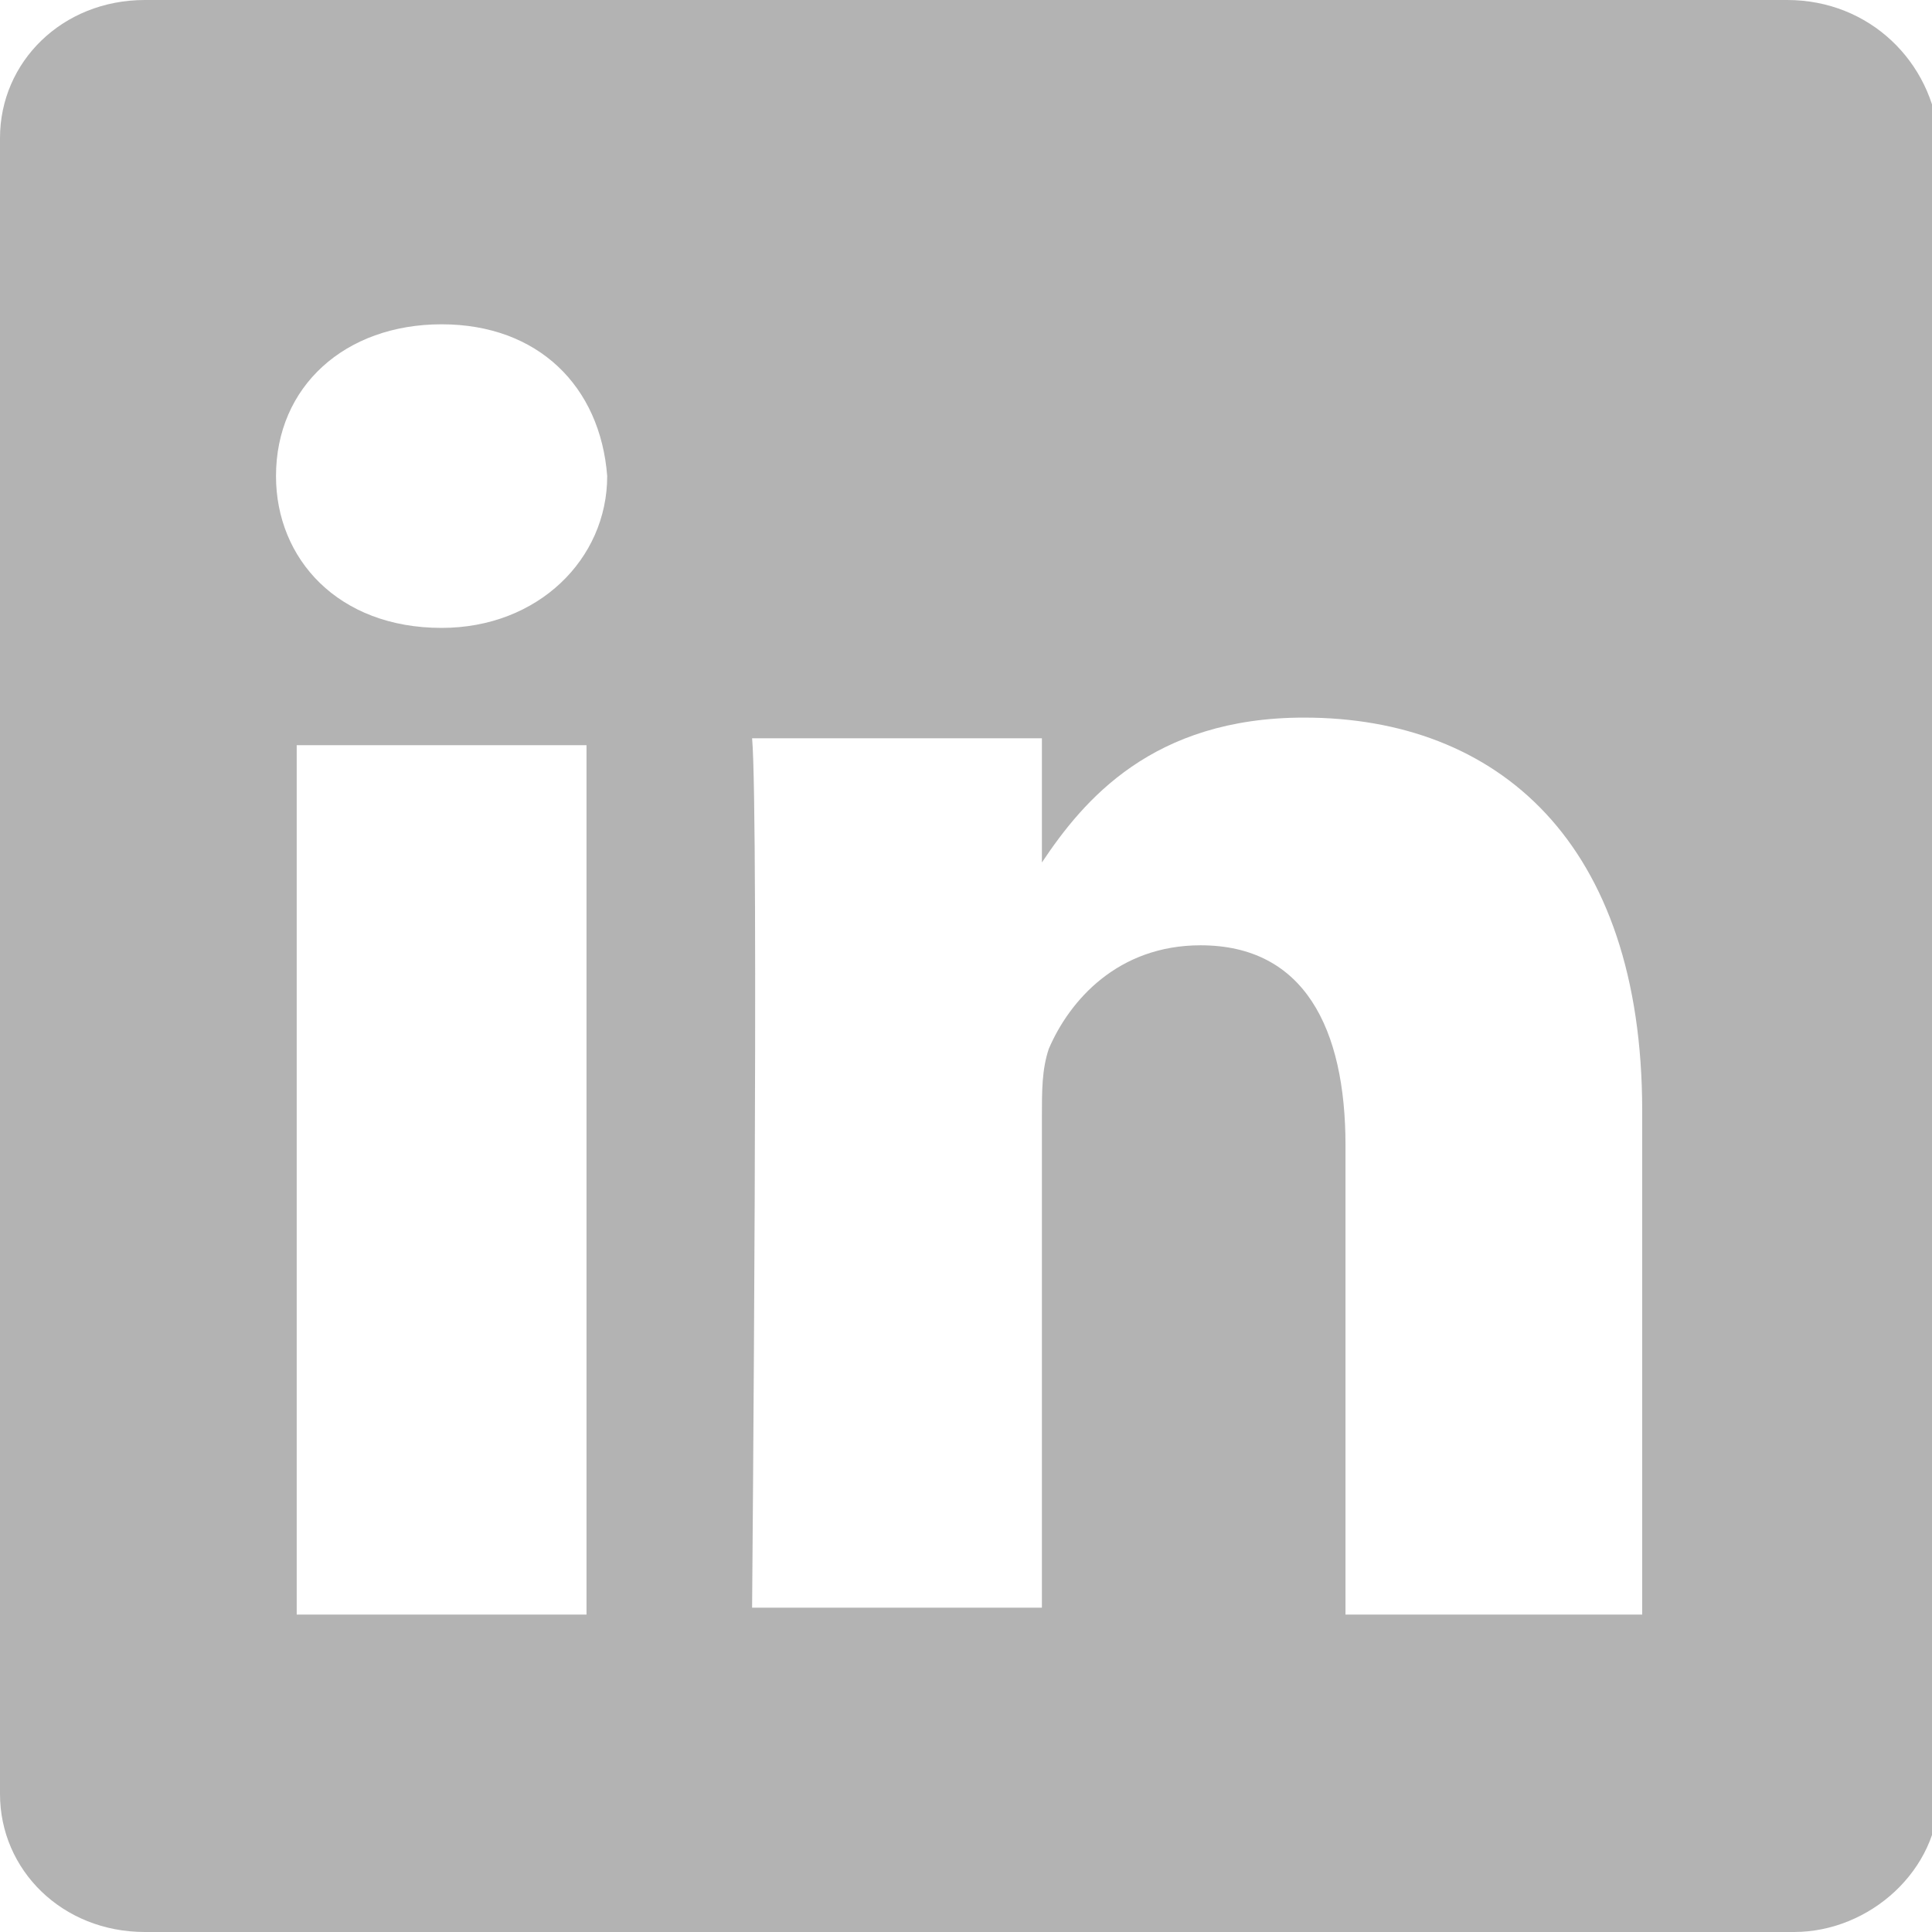
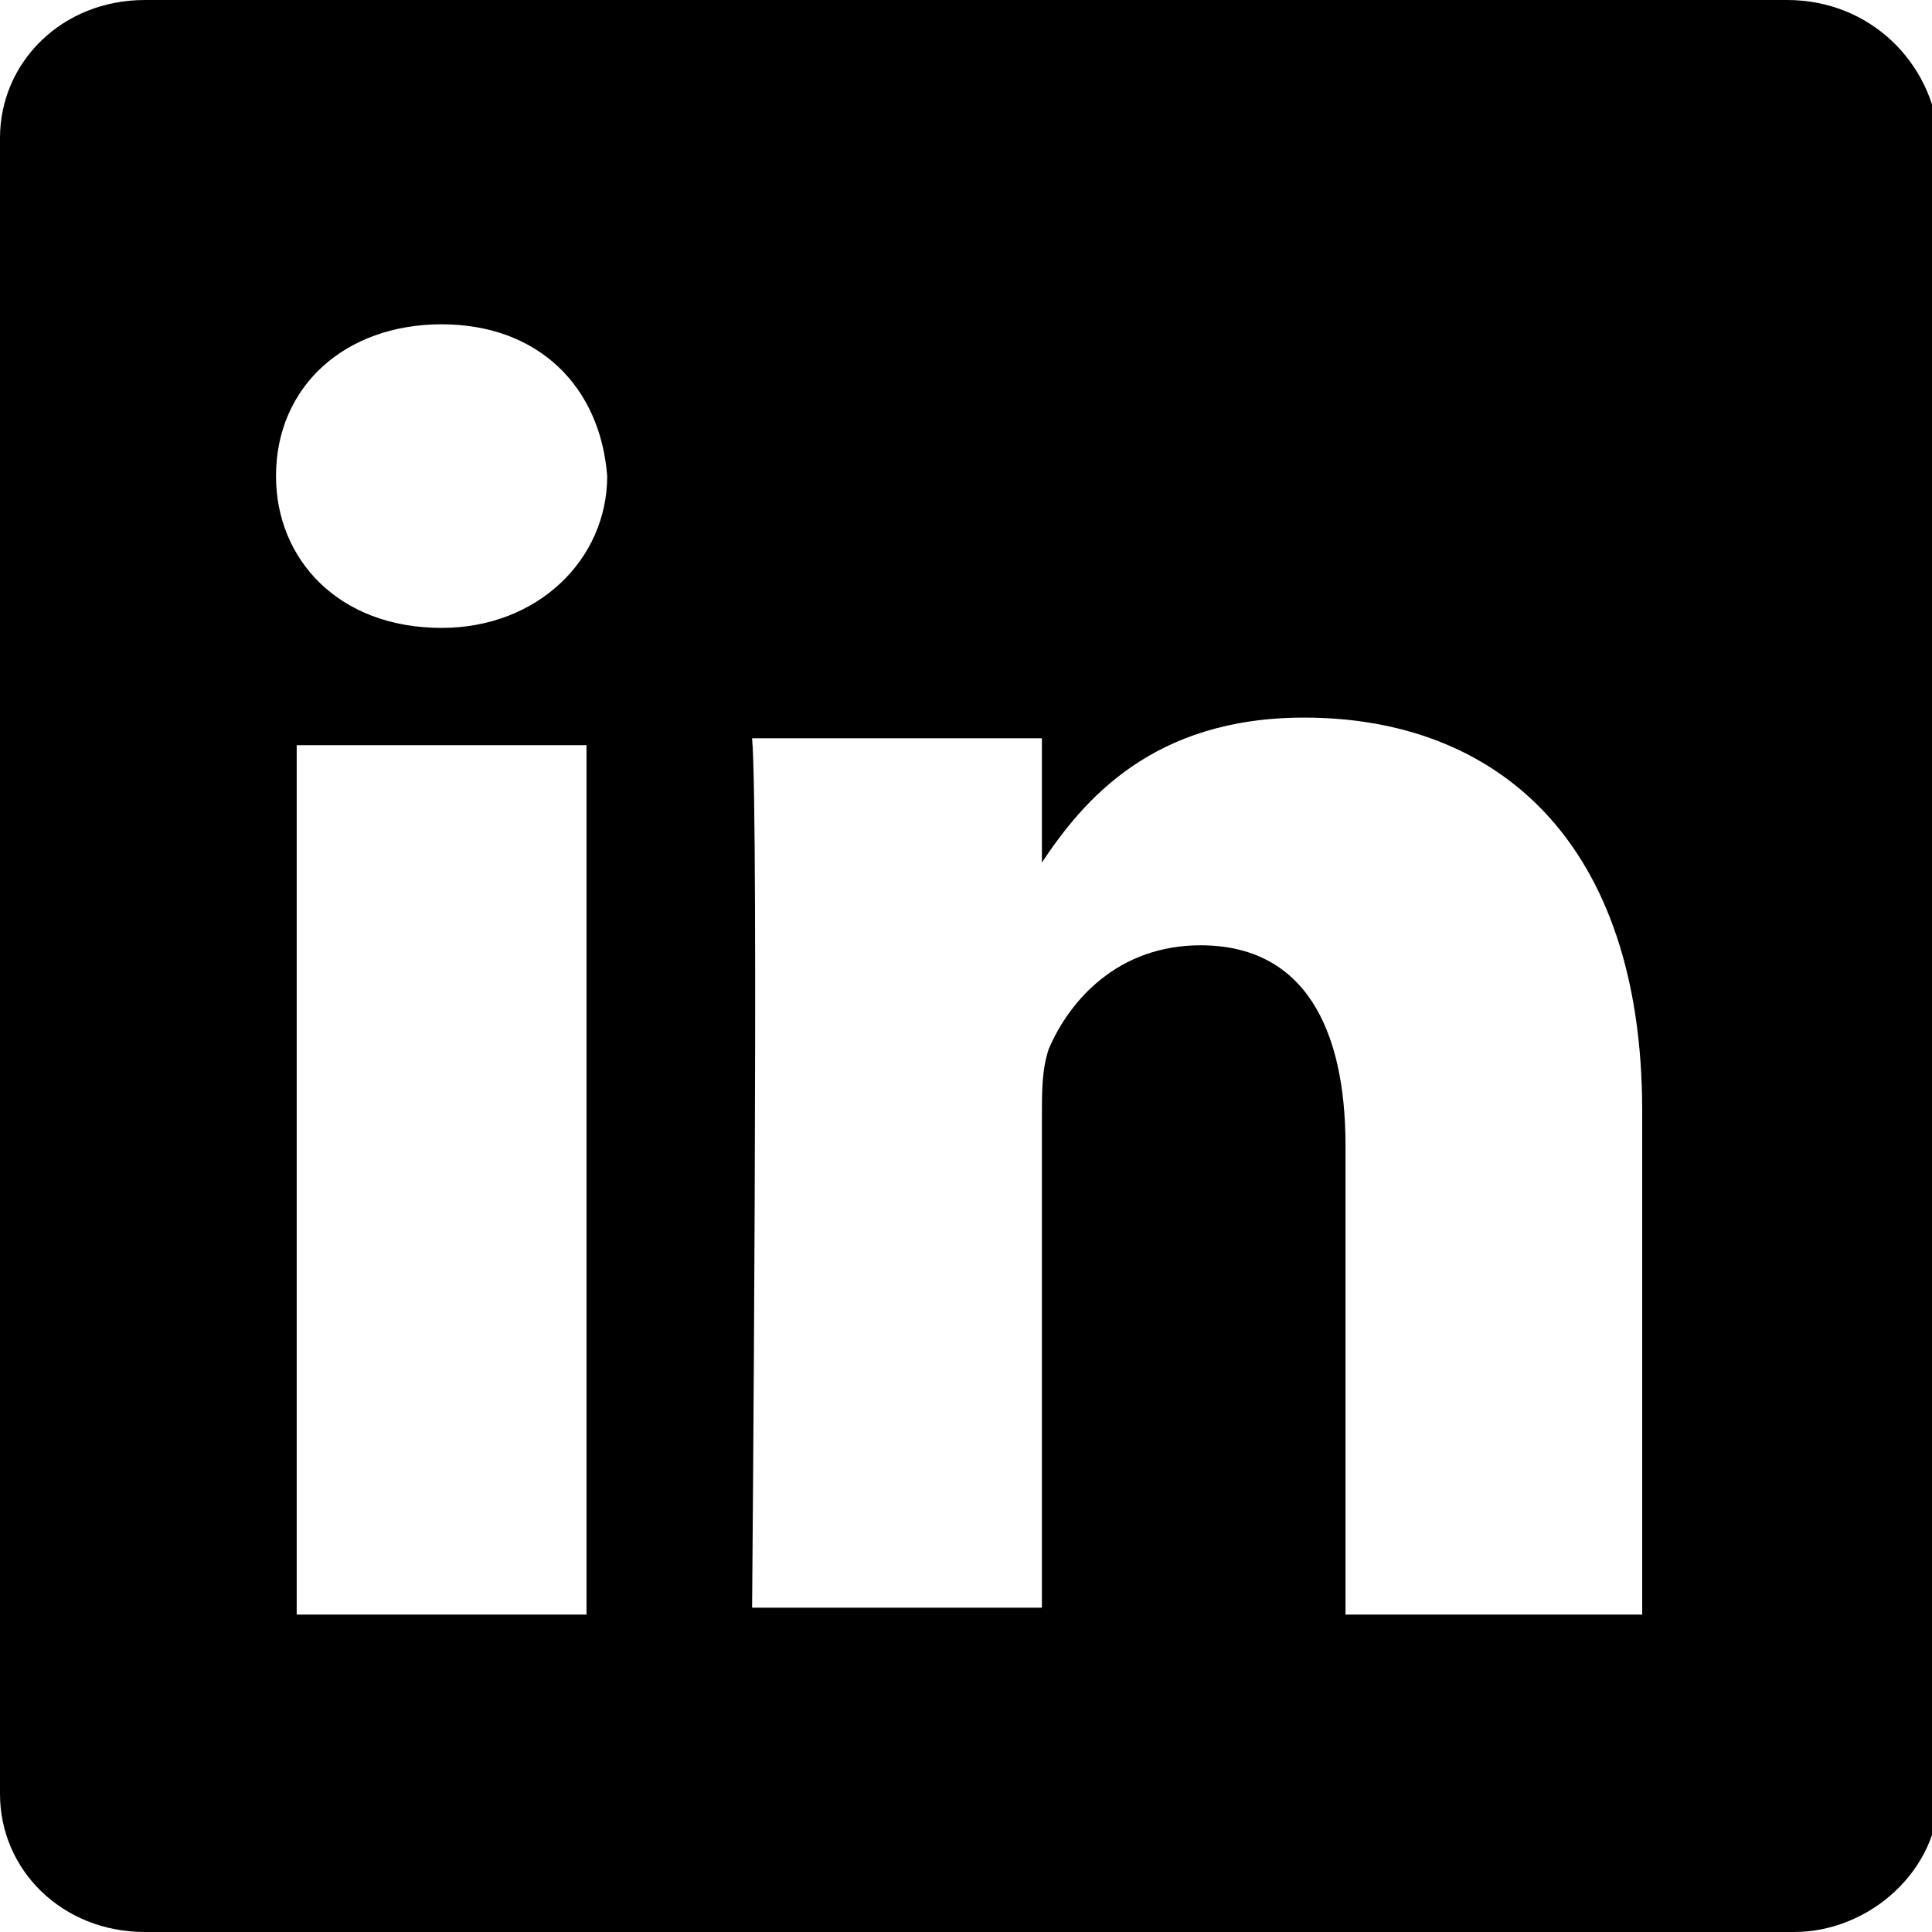
<svg xmlns="http://www.w3.org/2000/svg" version="1.1" class="linkedin-icon" x="0px" y="0px" viewBox="0 0 28 28" enable-background="new 0 0 28 28" xml:space="preserve">
-   <path id="LinkedIn__x28_alt_x29__1_" fill="#B3B3B3" d="M25.9,0H2.1C0.9,0,0,0.9,0,2v24c0,1.1,0.9,2,2.1,2h23.9c1.1,0,2.1-0.9,2.1-2   V2C28,0.9,27.1,0,25.9,0z M8.5,23.4H4.3V10.8h4.2V23.4z M6.4,9.1L6.4,9.1C4.9,9.1,4,8.1,4,6.9C4,5.6,5,4.7,6.4,4.7   c1.4,0,2.3,0.9,2.4,2.2C8.8,8.1,7.8,9.1,6.4,9.1z M23.7,23.4h-4.2v-6.8c0-1.7-0.6-2.9-2.1-2.9c-1.2,0-1.9,0.8-2.2,1.5   c-0.1,0.3-0.1,0.6-0.1,1v7.1h-4.2c0,0,0.1-11.5,0-12.6h4.2v1.8c0.6-0.9,1.6-2.1,3.8-2.1c2.8,0,4.9,1.8,4.9,5.7V23.4z M15,12.6   C15,12.6,15,12.6,15,12.6L15,12.6L15,12.6z" />
+   <path d="M25.9,0H2.1C0.9,0,0,0.9,0,2v24c0,1.1,0.9,2,2.1,2h23.9c1.1,0,2.1-0.9,2.1-2   V2C28,0.9,27.1,0,25.9,0z M8.5,23.4H4.3V10.8h4.2V23.4z M6.4,9.1L6.4,9.1C4.9,9.1,4,8.1,4,6.9C4,5.6,5,4.7,6.4,4.7   c1.4,0,2.3,0.9,2.4,2.2C8.8,8.1,7.8,9.1,6.4,9.1z M23.7,23.4h-4.2v-6.8c0-1.7-0.6-2.9-2.1-2.9c-1.2,0-1.9,0.8-2.2,1.5   c-0.1,0.3-0.1,0.6-0.1,1v7.1h-4.2c0,0,0.1-11.5,0-12.6h4.2v1.8c0.6-0.9,1.6-2.1,3.8-2.1c2.8,0,4.9,1.8,4.9,5.7V23.4z M15,12.6   C15,12.6,15,12.6,15,12.6L15,12.6L15,12.6z" />
</svg>
